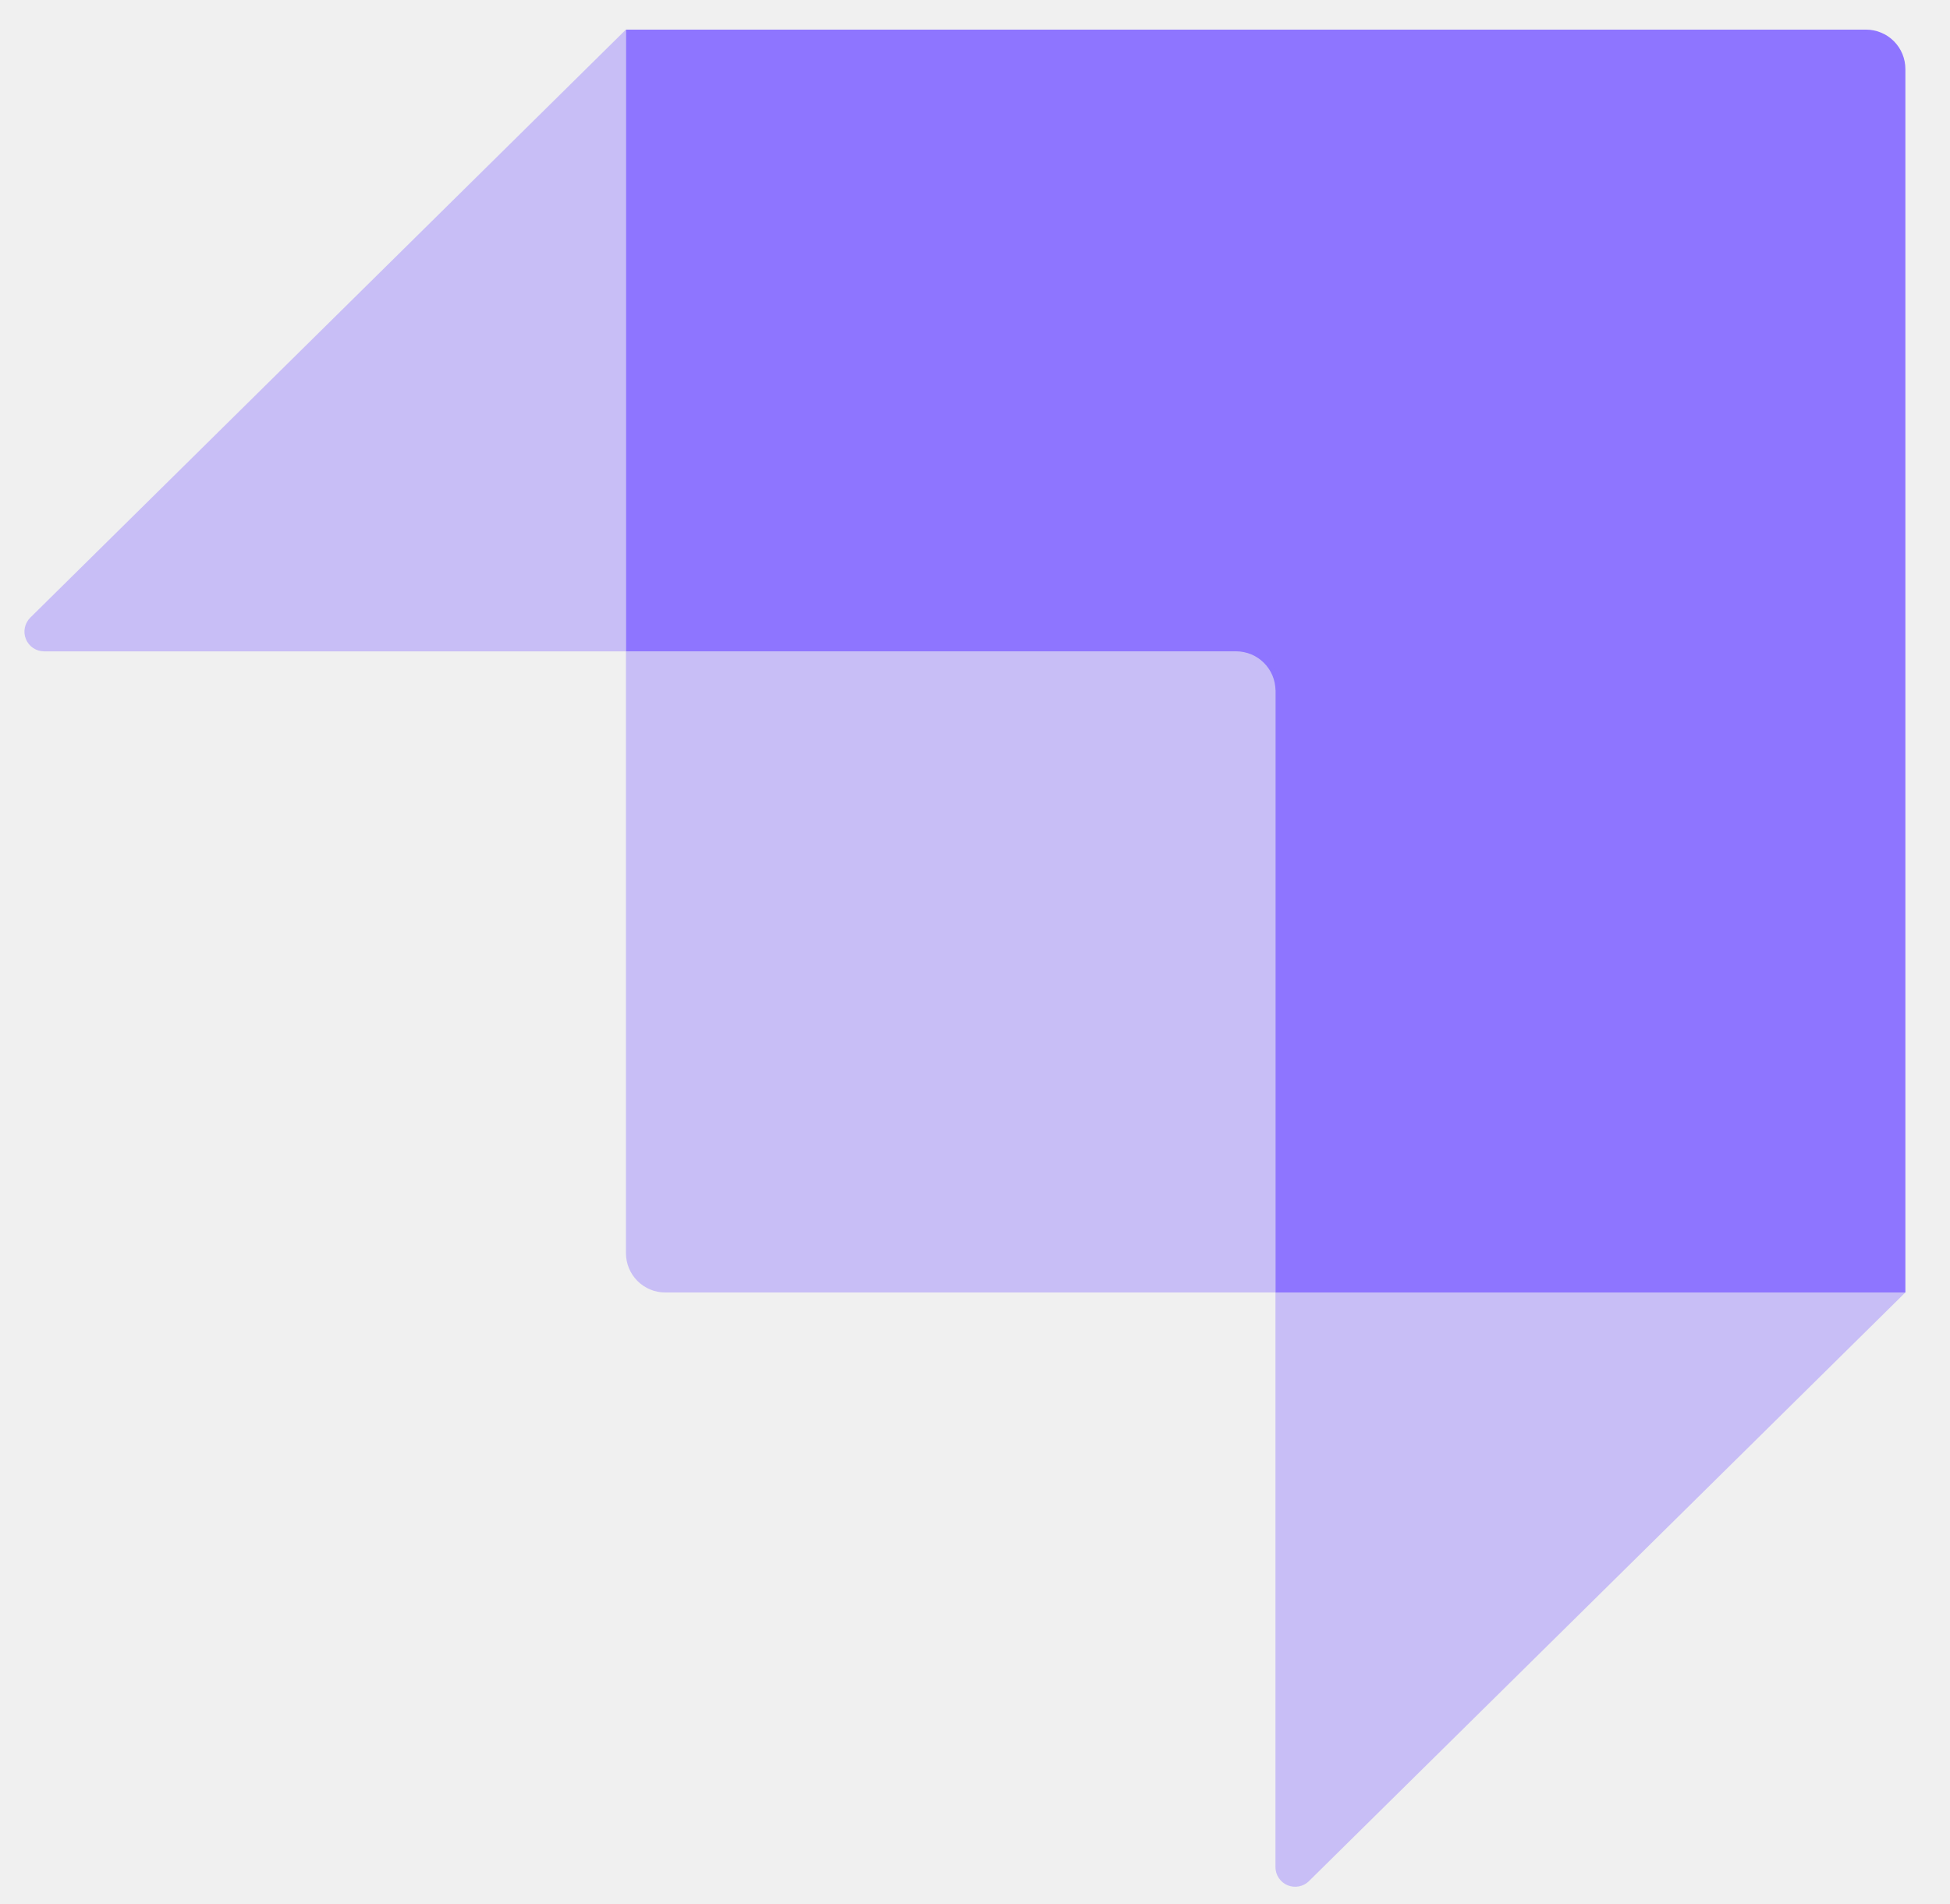
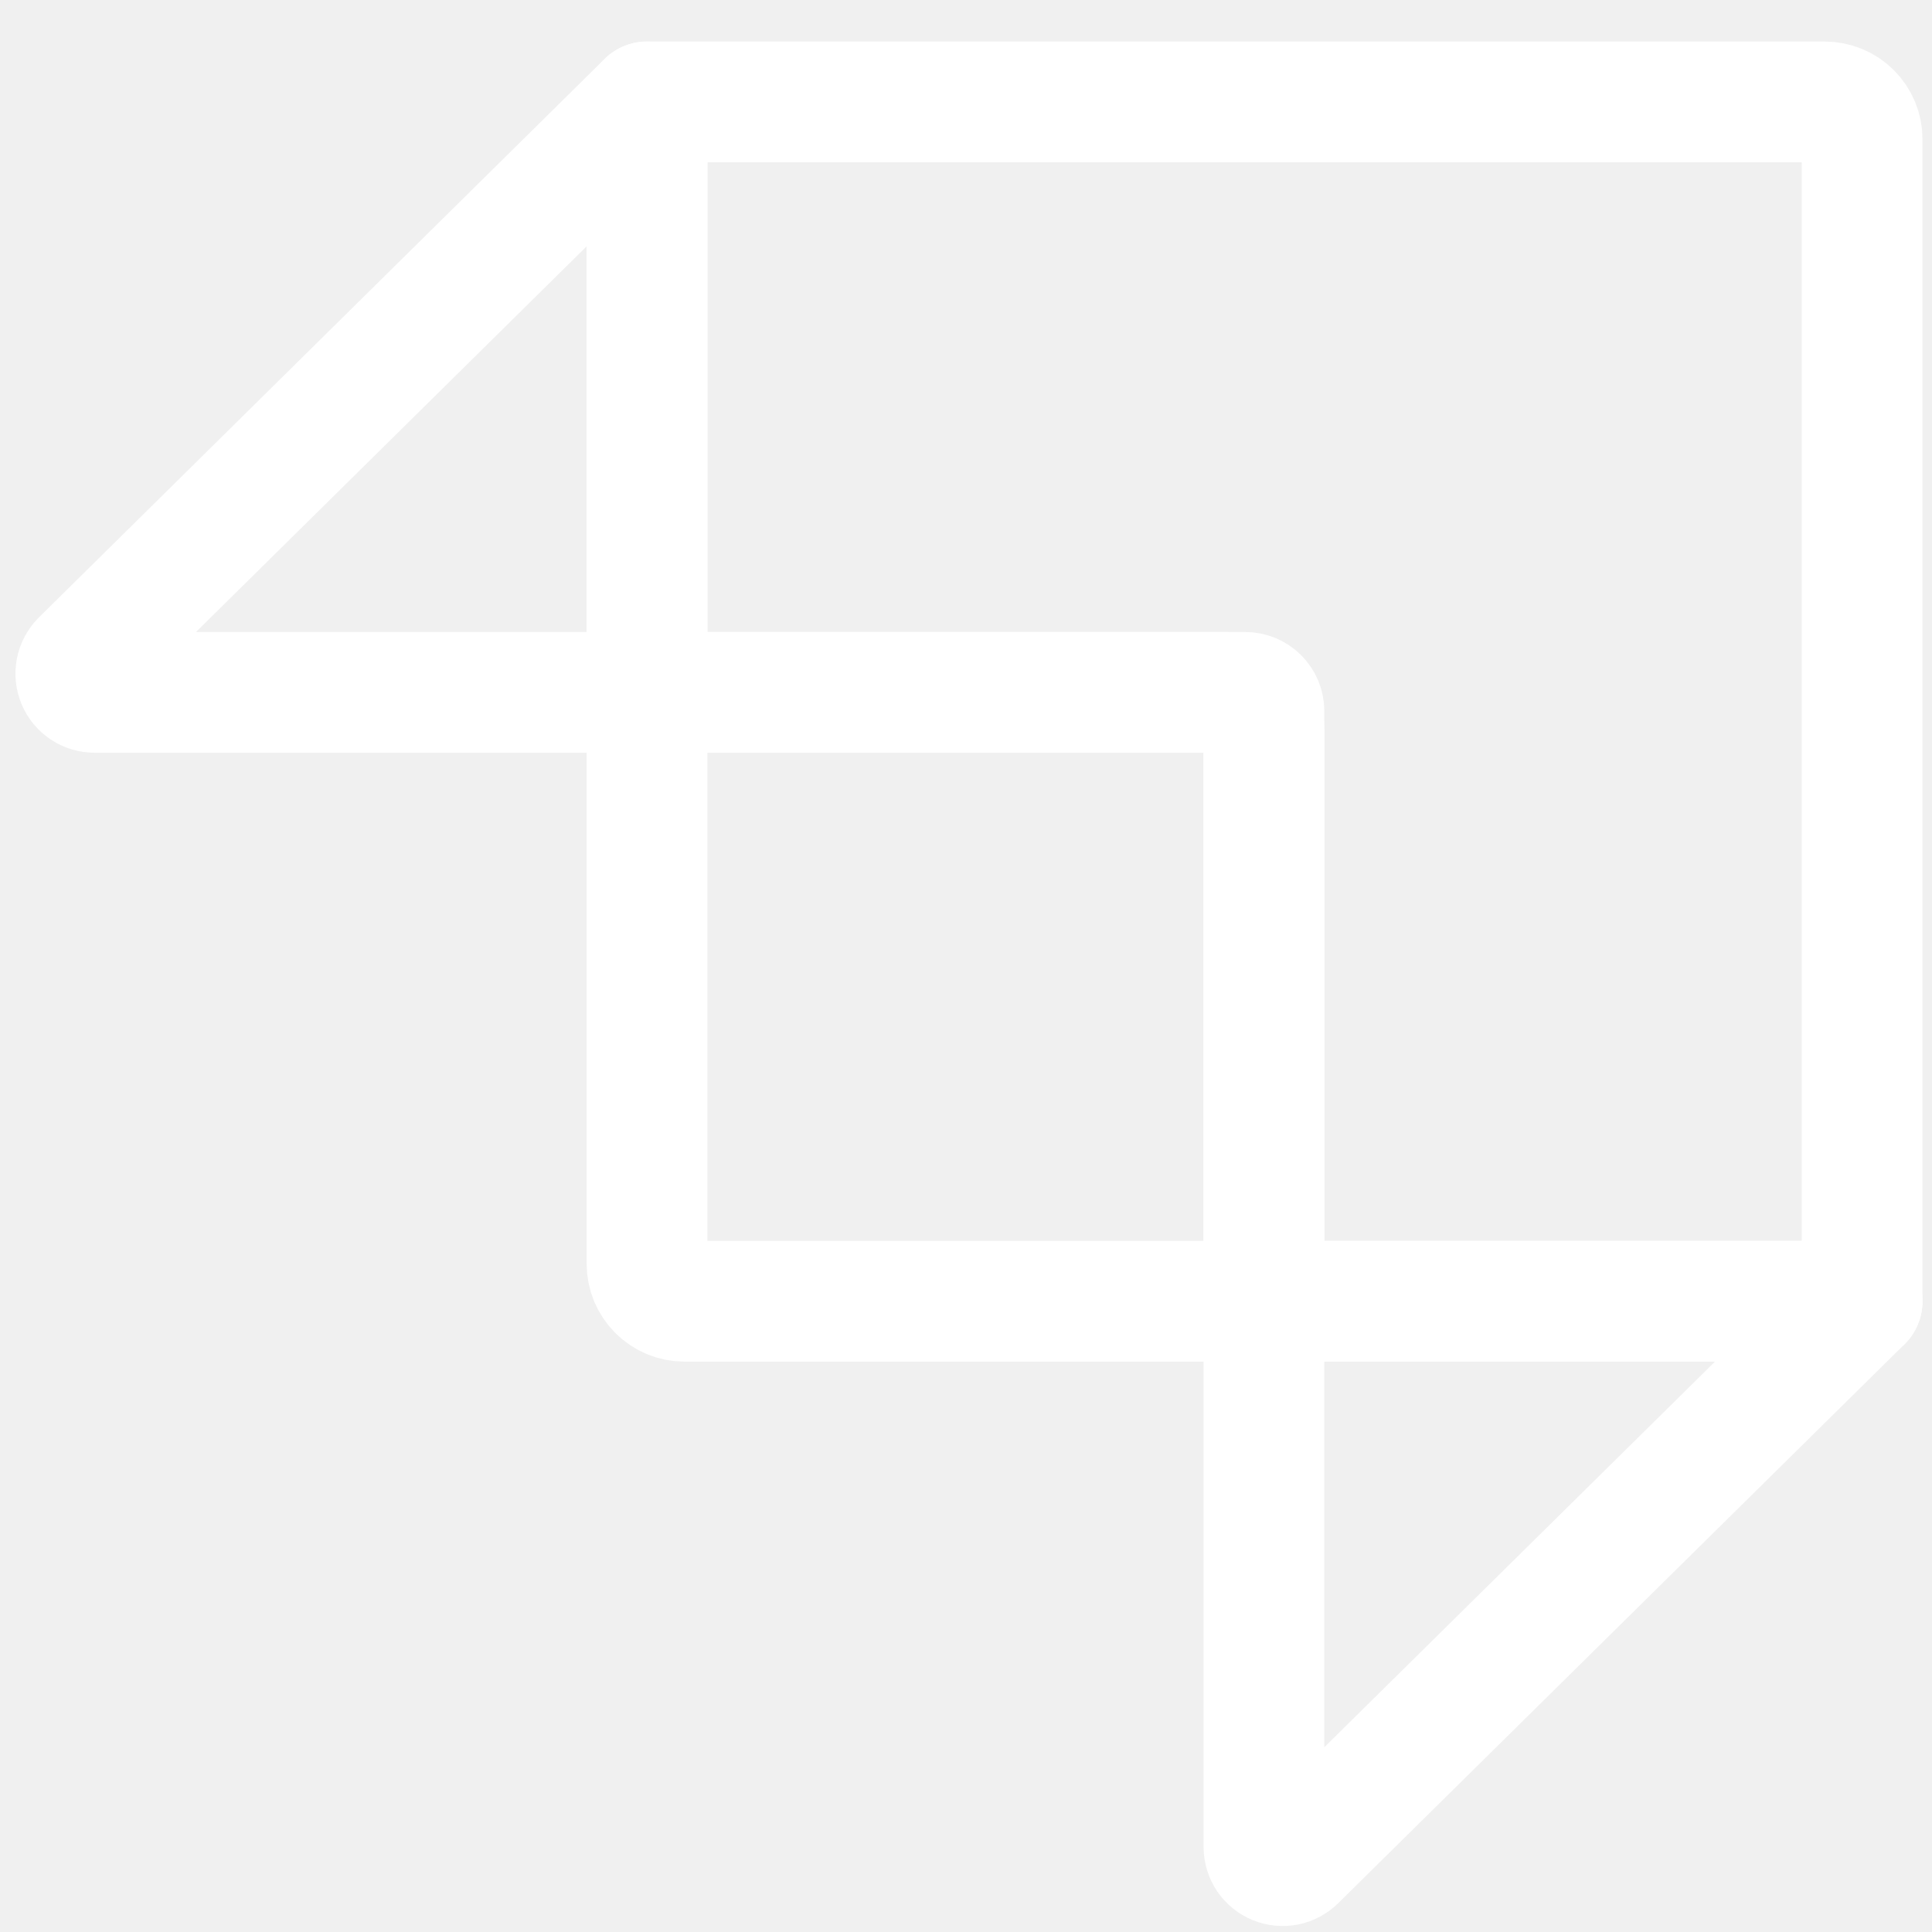
- <svg xmlns="http://www.w3.org/2000/svg" width="42" height="41" viewBox="0 0 42 41" fill="none">
-   <path fill-rule="evenodd" clip-rule="evenodd" d="M40.191 0.638H13.482V14.029H26.624C27.093 14.029 27.472 14.409 27.472 14.877V27.838H41.039V1.488C41.039 1.376 41.017 1.266 40.975 1.163C40.932 1.059 40.87 0.966 40.791 0.887C40.712 0.808 40.619 0.745 40.516 0.703C40.413 0.66 40.302 0.638 40.191 0.638Z" fill="#8E75FF" />
-   <path opacity="0.405" fill-rule="evenodd" clip-rule="evenodd" d="M13.48 0.638V14.029H0.95C0.866 14.029 0.784 14.004 0.714 13.957C0.644 13.91 0.59 13.844 0.558 13.765C0.526 13.688 0.518 13.602 0.535 13.52C0.552 13.437 0.593 13.361 0.653 13.302L13.48 0.638ZM28.194 40.516C28.134 40.575 28.058 40.614 27.976 40.63C27.894 40.646 27.809 40.637 27.732 40.605C27.655 40.573 27.589 40.518 27.543 40.449C27.496 40.379 27.471 40.297 27.471 40.214V27.838H41.038L28.194 40.515V40.516Z" fill="#8E75FF" />
-   <path opacity="0.405" d="M13.48 14.029H27.049C27.281 14.029 27.472 14.219 27.472 14.453V27.838H14.33C14.105 27.838 13.889 27.749 13.73 27.59C13.571 27.43 13.482 27.215 13.482 26.99V14.029H13.48Z" fill="#8E75FF" />
+ <svg xmlns="http://www.w3.org/2000/svg" width="40" height="40" viewBox="0 0 40 40" fill="none">
+   <path fill-rule="evenodd" clip-rule="evenodd" d="M37.779 2.11H13.396V14.335H25.394C25.821 14.335 26.168 14.682 26.168 15.109V26.941H38.553V2.885C38.554 2.783 38.534 2.682 38.495 2.588C38.456 2.494 38.399 2.409 38.327 2.337C38.255 2.265 38.17 2.208 38.076 2.169C37.982 2.13 37.881 2.11 37.779 2.11V2.11Z" stroke="white" stroke-width="2.5" stroke-linejoin="round" />
+   <path fill-rule="evenodd" clip-rule="evenodd" d="M13.395 2.11V14.335H1.956C1.88 14.335 1.805 14.312 1.741 14.269C1.677 14.226 1.627 14.165 1.598 14.094C1.569 14.023 1.562 13.945 1.577 13.869C1.593 13.794 1.63 13.725 1.685 13.671L13.395 2.11ZM26.828 38.515C26.773 38.569 26.704 38.605 26.629 38.62C26.554 38.634 26.477 38.626 26.406 38.596C26.336 38.567 26.276 38.517 26.233 38.454C26.191 38.39 26.168 38.316 26.168 38.239V26.941H38.553L26.828 38.514V38.515Z" stroke="white" stroke-width="2.5" stroke-linejoin="round" />
+   <path d="M13.395 14.335H25.781C25.994 14.335 26.168 14.508 26.168 14.721V26.941H14.17C13.965 26.941 13.768 26.859 13.623 26.714C13.477 26.569 13.396 26.372 13.396 26.167V14.335H13.395Z" stroke="white" stroke-width="2.5" stroke-linejoin="round" />
</svg>
